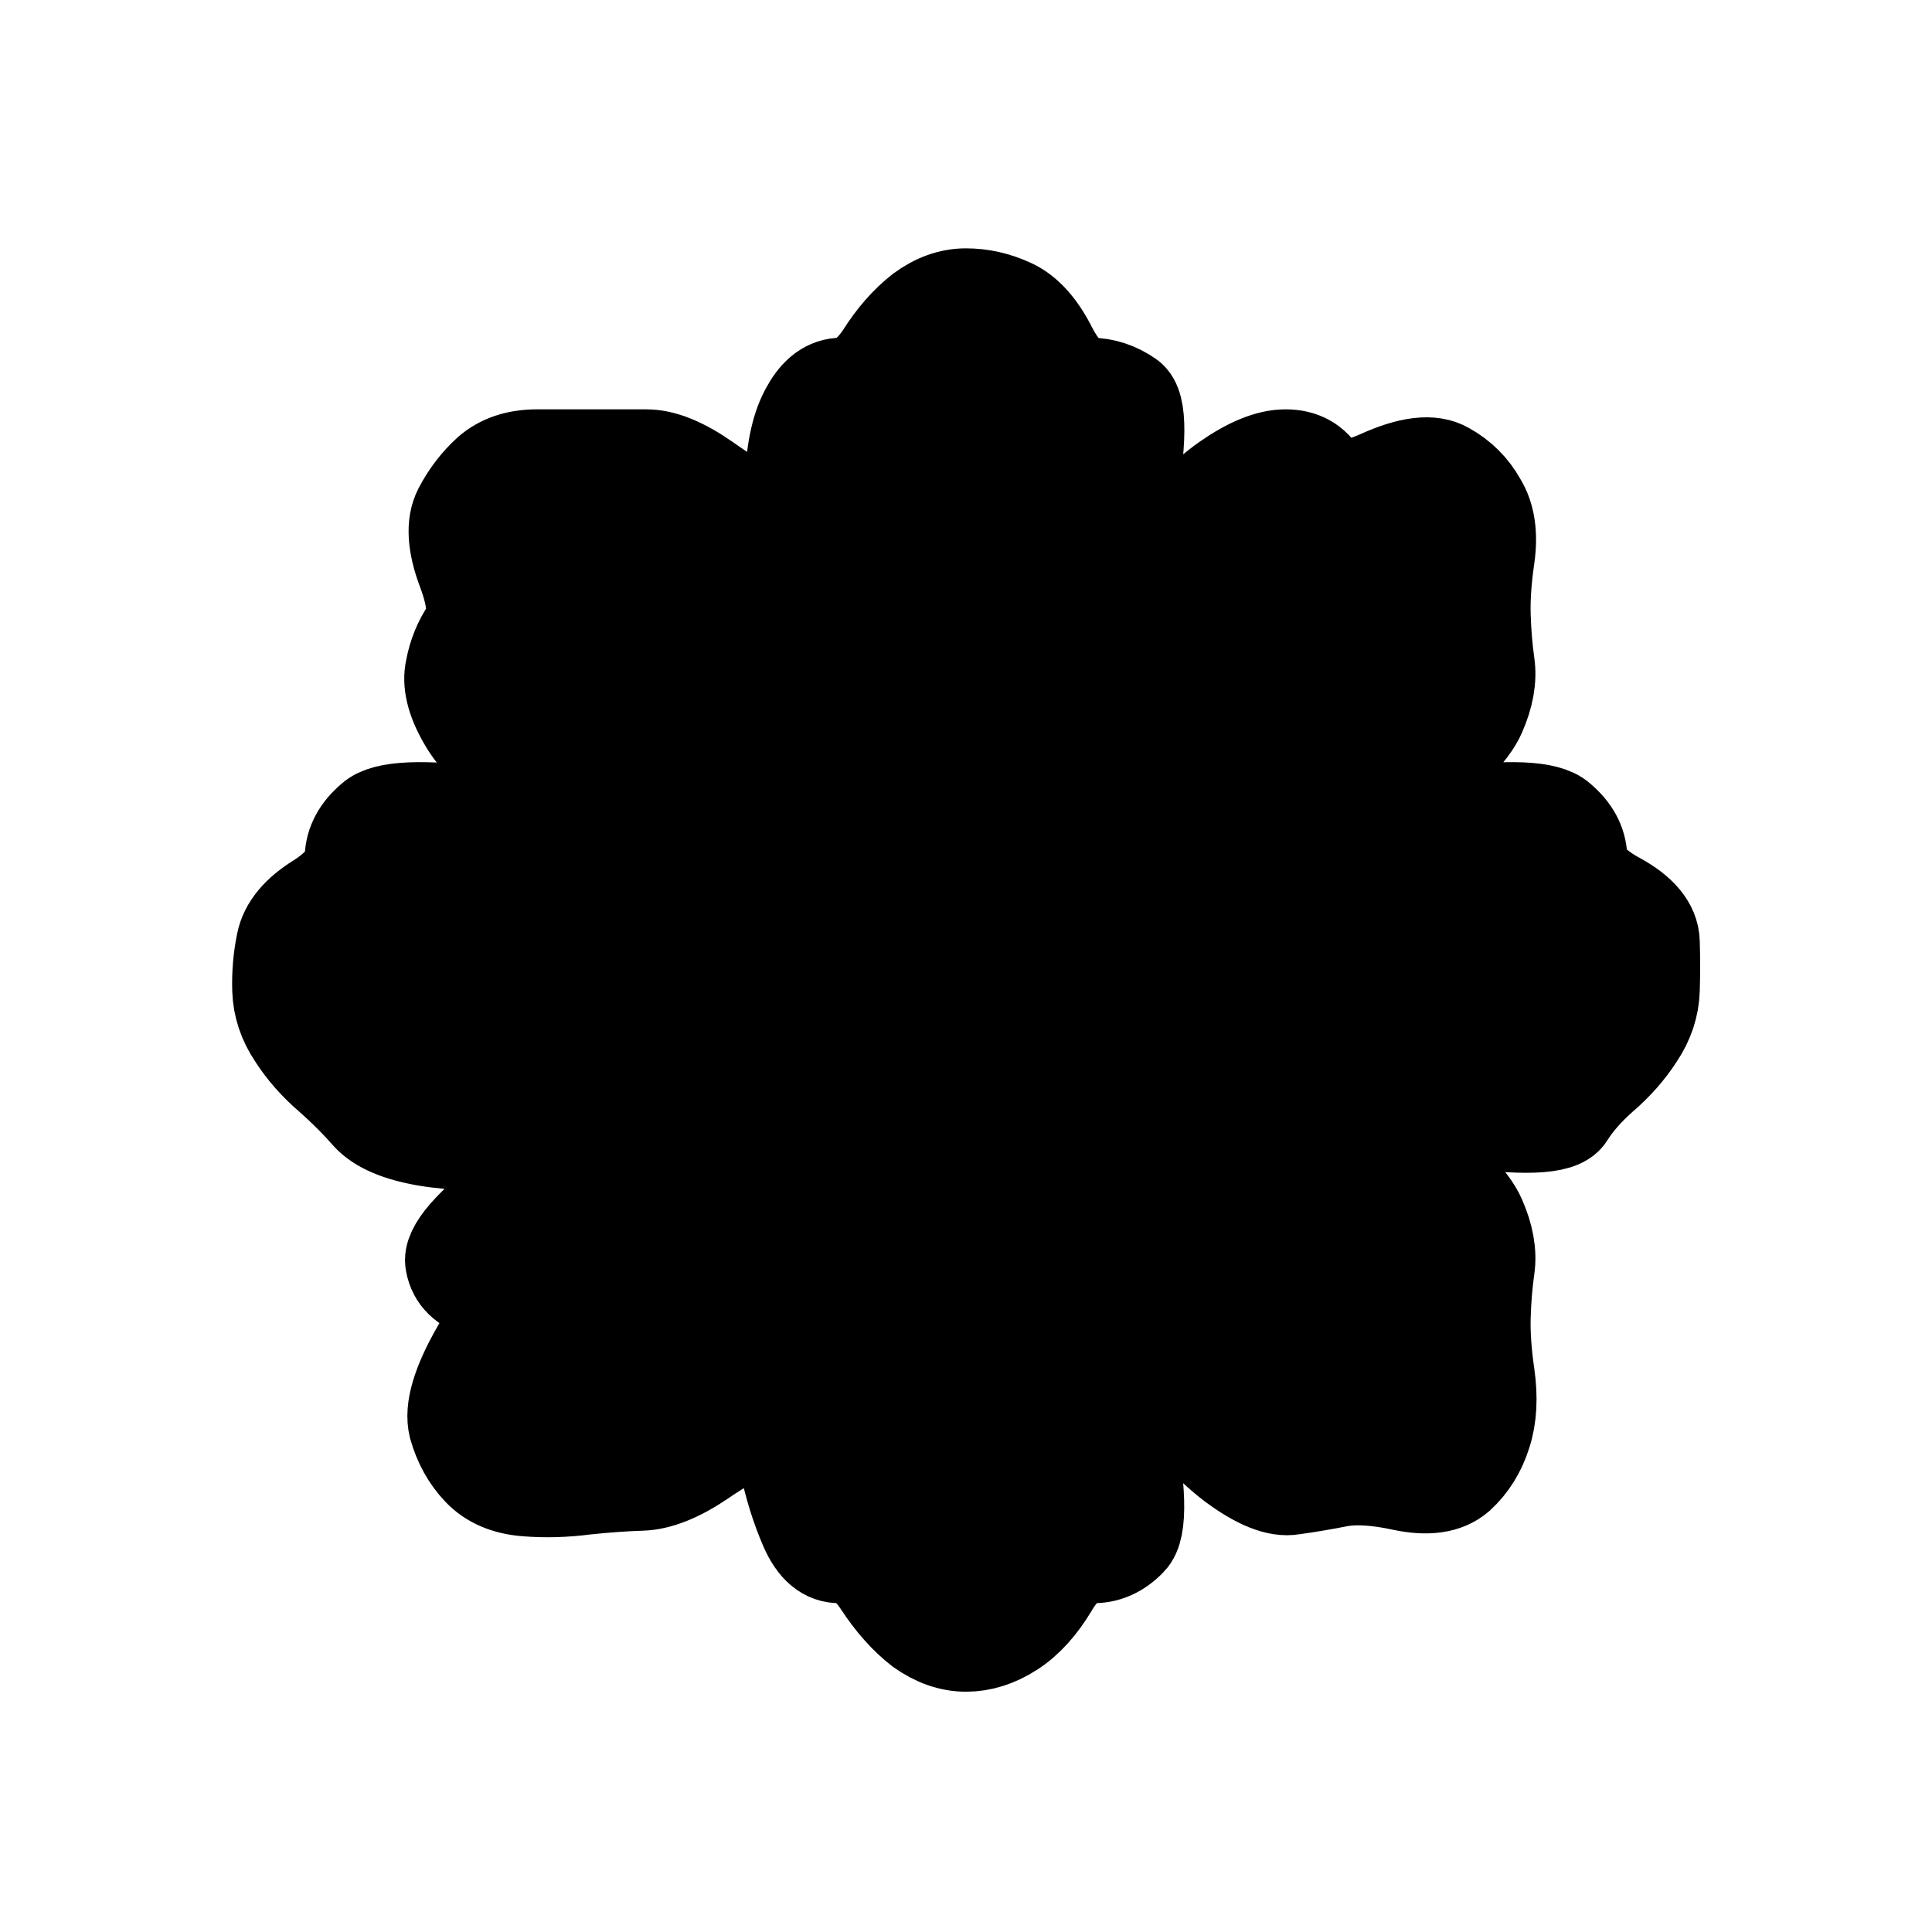
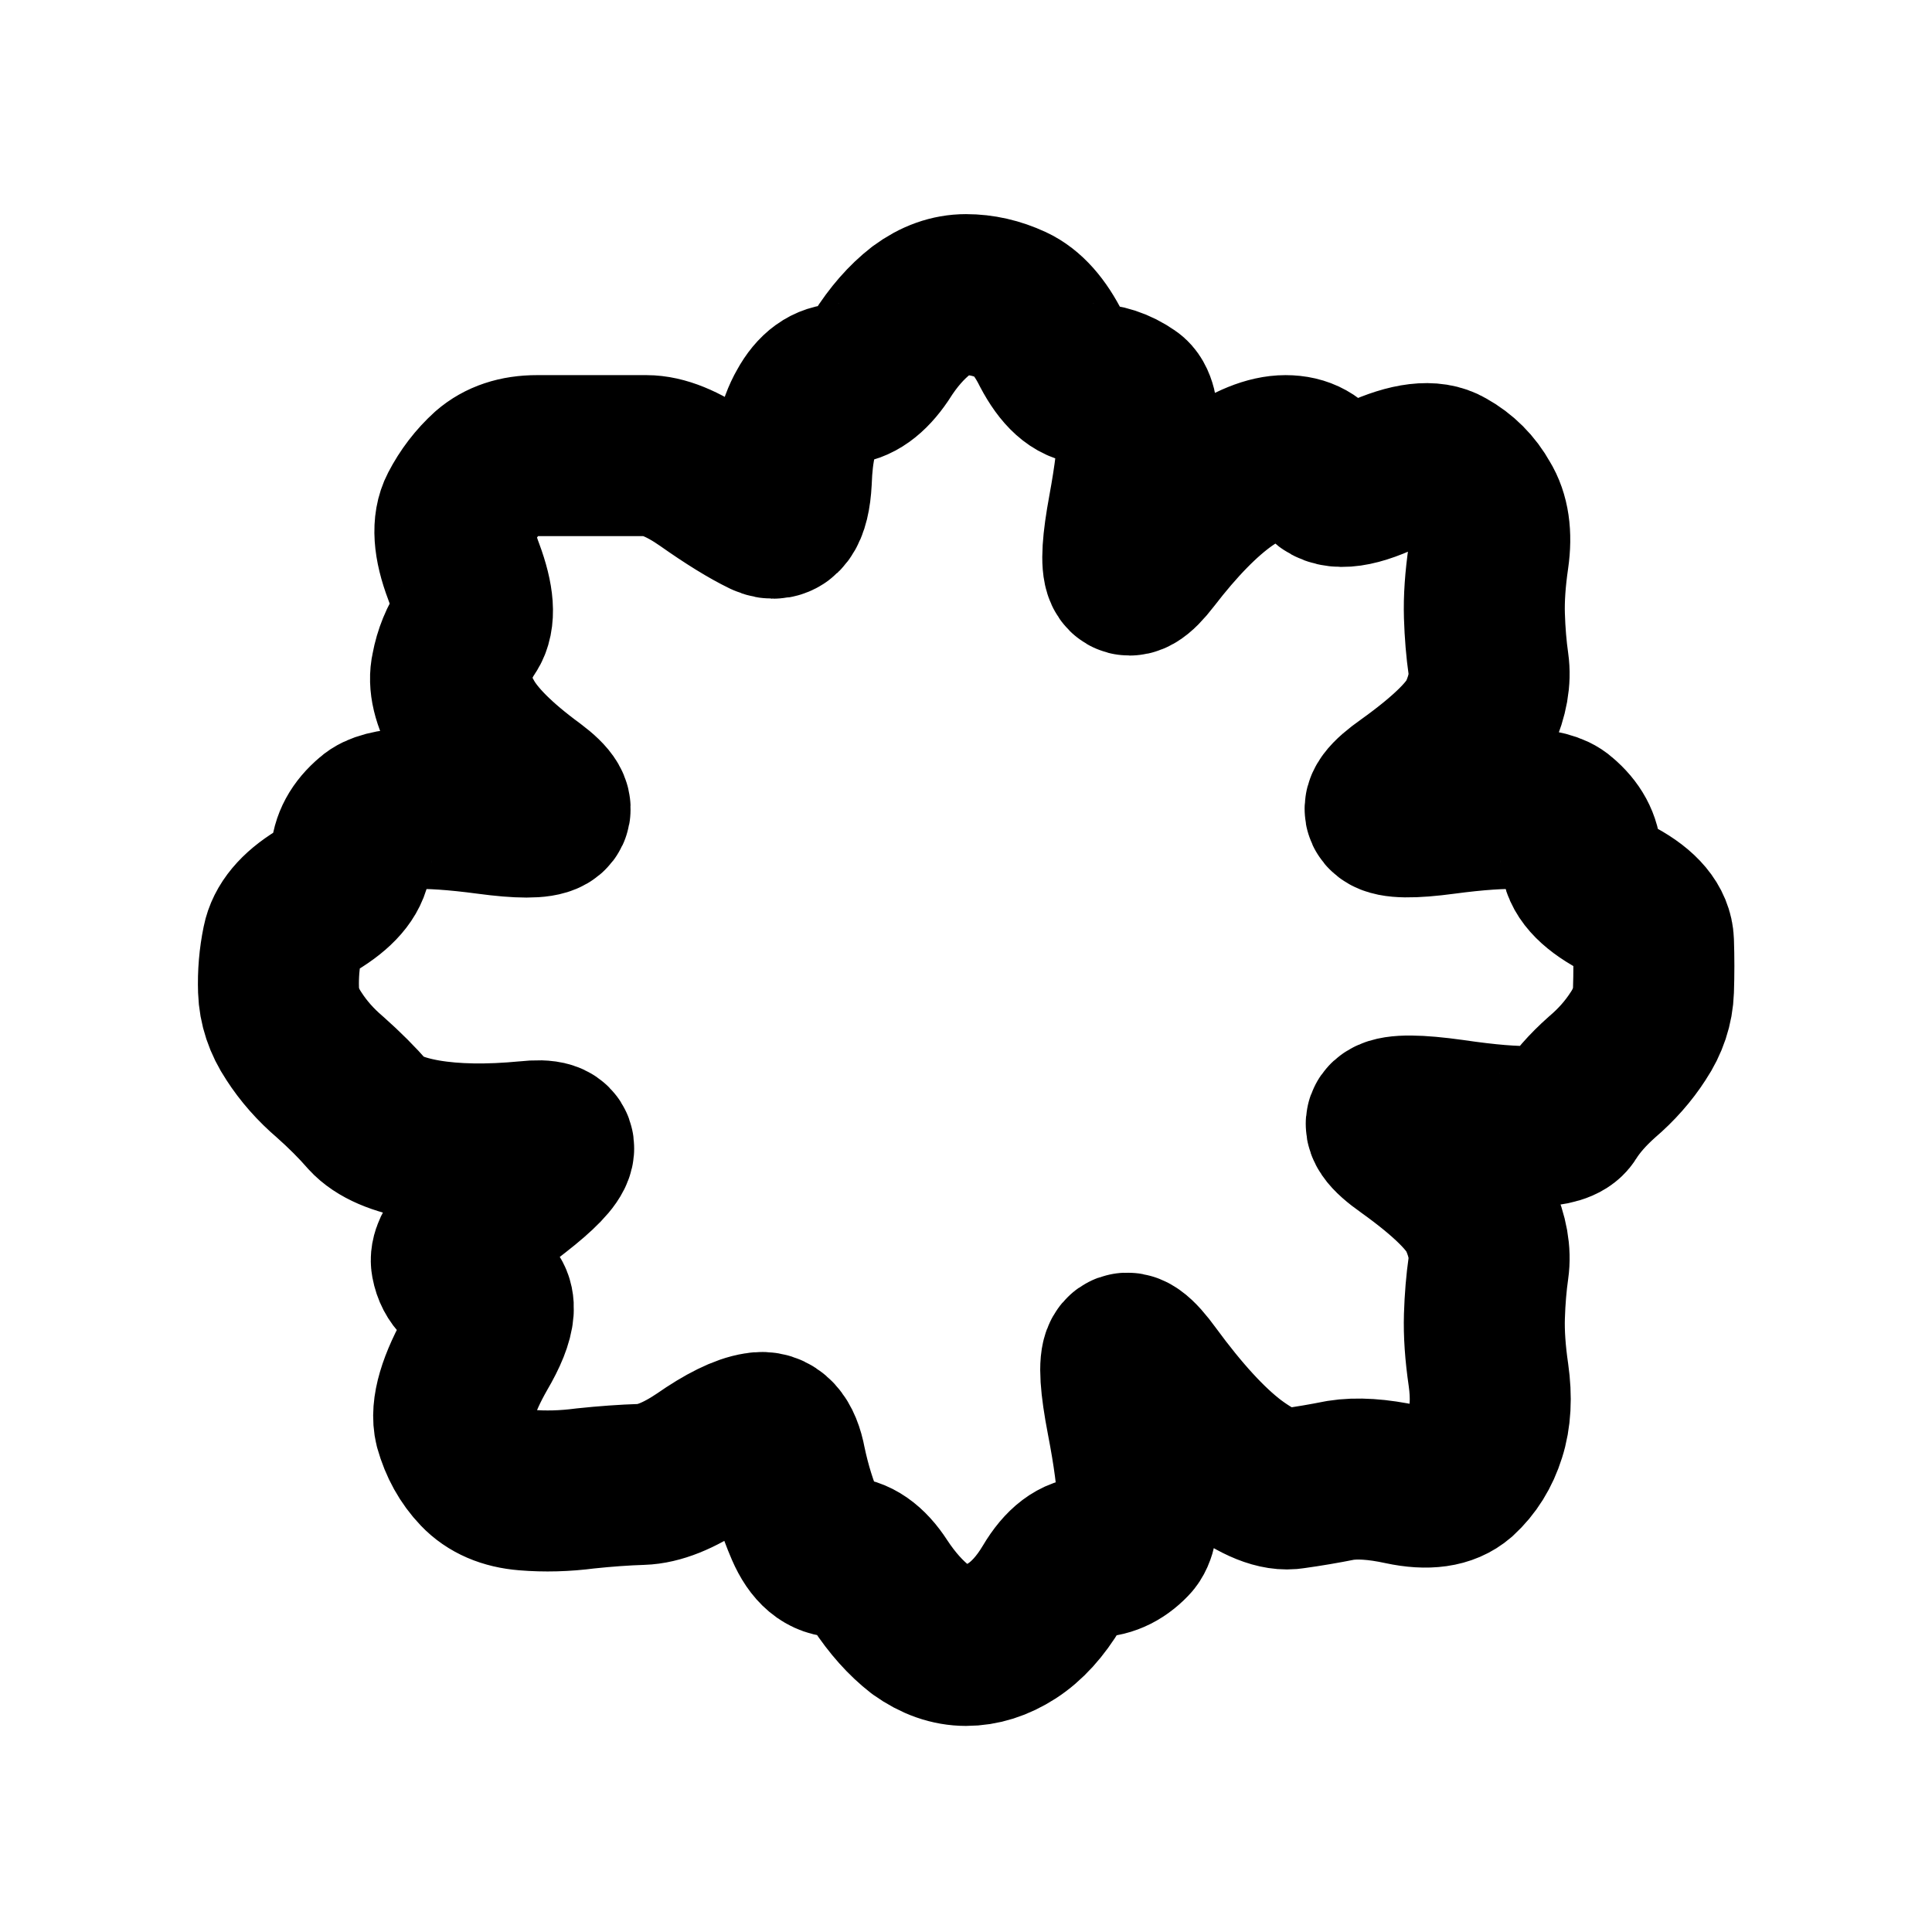
<svg xmlns="http://www.w3.org/2000/svg" width="24" height="24" viewBox="0 0 24 24" role="img" aria-labelledby="title desc">
-   <path d="M 20.54 11.70 Q 20.55 12.00 20.54 12.30 Q 20.53 12.60 20.35 12.87 Q 20.17 13.15 19.90 13.38 Q 19.63 13.62 19.48 13.86 Q 19.33 14.10 18.04 13.91 Q 16.75 13.73 17.49 14.25 Q 18.23 14.78 18.38 15.13 Q 18.53 15.47 18.49 15.75 Q 18.45 16.03 18.44 16.35 Q 18.43 16.67 18.49 17.08 Q 18.55 17.50 18.45 17.81 Q 18.35 18.13 18.12 18.34 Q 17.89 18.54 17.42 18.44 Q 16.96 18.34 16.65 18.39 Q 16.35 18.45 16.06 18.49 Q 15.78 18.54 15.31 18.19 Q 14.85 17.84 14.30 17.09 Q 13.75 16.33 14.00 17.63 Q 14.25 18.92 14.04 19.13 Q 13.83 19.35 13.56 19.34 Q 13.29 19.34 13.07 19.71 Q 12.85 20.08 12.57 20.26 Q 12.29 20.44 12.00 20.44 Q 11.71 20.44 11.43 20.24 Q 11.16 20.03 10.93 19.68 Q 10.71 19.34 10.44 19.34 Q 10.17 19.35 10.01 18.98 Q 9.85 18.61 9.76 18.18 Q 9.68 17.75 9.41 17.80 Q 9.15 17.84 8.72 18.14 Q 8.29 18.43 7.97 18.44 Q 7.65 18.45 7.27 18.49 Q 6.89 18.54 6.53 18.51 Q 6.16 18.48 5.95 18.26 Q 5.74 18.04 5.65 17.72 Q 5.57 17.40 5.93 16.77 Q 6.30 16.14 5.98 16.05 Q 5.66 15.96 5.61 15.69 Q 5.55 15.43 6.41 14.77 Q 7.27 14.10 6.55 14.18 Q 5.82 14.25 5.29 14.16 Q 4.77 14.07 4.57 13.85 Q 4.37 13.62 4.10 13.38 Q 3.83 13.15 3.65 12.87 Q 3.47 12.60 3.46 12.30 Q 3.45 12.00 3.51 11.71 Q 3.57 11.41 3.96 11.17 Q 4.35 10.92 4.36 10.65 Q 4.37 10.38 4.62 10.17 Q 4.86 9.95 6.06 10.11 Q 7.25 10.27 6.61 9.79 Q 5.97 9.32 5.76 8.94 Q 5.55 8.57 5.61 8.31 Q 5.66 8.04 5.81 7.82 Q 5.95 7.61 5.76 7.10 Q 5.57 6.60 5.71 6.33 Q 5.85 6.06 6.07 5.86 Q 6.30 5.66 6.67 5.66 Q 7.04 5.66 7.38 5.66 Q 7.72 5.66 8.03 5.66 Q 8.34 5.66 8.77 5.96 Q 9.21 6.27 9.50 6.41 Q 9.80 6.55 9.83 5.97 Q 9.85 5.39 10.03 5.08 Q 10.20 4.77 10.46 4.77 Q 10.72 4.76 10.95 4.42 Q 11.17 4.07 11.44 3.86 Q 11.71 3.66 12.00 3.66 Q 12.29 3.66 12.57 3.79 Q 12.85 3.92 13.06 4.34 Q 13.28 4.76 13.54 4.77 Q 13.80 4.77 14.03 4.93 Q 14.25 5.08 14.02 6.33 Q 13.79 7.57 14.29 6.92 Q 14.79 6.27 15.23 5.96 Q 15.66 5.66 15.97 5.66 Q 16.28 5.66 16.42 5.91 Q 16.56 6.17 17.13 5.92 Q 17.70 5.66 17.97 5.82 Q 18.24 5.97 18.39 6.24 Q 18.55 6.50 18.49 6.92 Q 18.43 7.33 18.44 7.65 Q 18.45 7.97 18.49 8.25 Q 18.53 8.53 18.38 8.87 Q 18.23 9.22 17.49 9.75 Q 16.75 10.27 17.94 10.11 Q 19.14 9.95 19.38 10.17 Q 19.63 10.38 19.64 10.65 Q 19.65 10.92 20.09 11.16 Q 20.53 11.40 20.54 11.70 Z" fill="currentColor" stroke="currentColor" stroke-width="1.15" stroke-linejoin="round" />
+   <path d="M 20.54 11.70 Q 20.55 12.00 20.54 12.30 Q 20.53 12.60 20.35 12.87 Q 20.17 13.15 19.90 13.38 Q 19.63 13.62 19.48 13.86 Q 19.33 14.10 18.04 13.91 Q 16.75 13.73 17.49 14.25 Q 18.23 14.78 18.38 15.13 Q 18.53 15.47 18.49 15.75 Q 18.45 16.03 18.44 16.35 Q 18.43 16.67 18.49 17.08 Q 18.55 17.50 18.45 17.81 Q 18.35 18.13 18.12 18.34 Q 17.89 18.54 17.42 18.44 Q 16.96 18.34 16.65 18.39 Q 16.35 18.45 16.06 18.49 Q 15.78 18.54 15.31 18.19 Q 14.85 17.84 14.30 17.09 Q 13.75 16.33 14.00 17.63 Q 14.25 18.92 14.04 19.13 Q 13.83 19.35 13.56 19.34 Q 13.29 19.34 13.07 19.71 Q 12.85 20.08 12.57 20.26 Q 12.29 20.44 12.00 20.44 Q 11.71 20.44 11.43 20.24 Q 11.16 20.03 10.93 19.68 Q 10.71 19.34 10.44 19.34 Q 10.17 19.35 10.01 18.98 Q 9.85 18.61 9.76 18.18 Q 9.68 17.75 9.41 17.80 Q 9.15 17.84 8.72 18.14 Q 8.29 18.43 7.97 18.44 Q 7.65 18.45 7.27 18.49 Q 6.89 18.54 6.53 18.51 Q 6.16 18.48 5.95 18.26 Q 5.74 18.04 5.65 17.72 Q 5.57 17.40 5.93 16.77 Q 6.30 16.14 5.98 16.05 Q 5.66 15.96 5.61 15.69 Q 5.55 15.43 6.41 14.77 Q 7.27 14.10 6.55 14.18 Q 5.82 14.25 5.29 14.16 Q 4.77 14.07 4.57 13.85 Q 4.37 13.62 4.10 13.38 Q 3.83 13.15 3.65 12.87 Q 3.47 12.60 3.46 12.30 Q 3.45 12.00 3.51 11.71 Q 3.57 11.41 3.96 11.17 Q 4.35 10.92 4.36 10.65 Q 4.37 10.38 4.62 10.17 Q 4.86 9.95 6.06 10.11 Q 7.25 10.27 6.61 9.79 Q 5.97 9.32 5.76 8.94 Q 5.55 8.57 5.61 8.31 Q 5.66 8.04 5.81 7.82 Q 5.95 7.61 5.76 7.10 Q 5.57 6.60 5.71 6.33 Q 5.85 6.06 6.07 5.86 Q 6.30 5.66 6.67 5.66 Q 7.04 5.66 7.38 5.66 Q 7.72 5.66 8.03 5.66 Q 8.34 5.66 8.77 5.96 Q 9.21 6.27 9.50 6.41 Q 9.80 6.55 9.83 5.97 Q 9.85 5.39 10.03 5.08 Q 10.20 4.77 10.46 4.77 Q 10.72 4.76 10.95 4.42 Q 11.17 4.07 11.44 3.86 Q 11.71 3.66 12.00 3.66 Q 12.29 3.66 12.57 3.79 Q 12.85 3.92 13.06 4.34 Q 13.28 4.76 13.54 4.77 Q 13.80 4.77 14.03 4.93 Q 14.25 5.08 14.02 6.33 Q 13.79 7.57 14.29 6.92 Q 14.79 6.27 15.23 5.96 Q 15.66 5.66 15.97 5.66 Q 16.28 5.66 16.42 5.91 Q 16.56 6.17 17.13 5.92 Q 17.70 5.66 17.97 5.82 Q 18.24 5.97 18.39 6.24 Q 18.55 6.50 18.49 6.92 Q 18.43 7.33 18.44 7.65 Q 18.45 7.97 18.49 8.25 Q 18.53 8.53 18.38 8.87 Q 18.23 9.22 17.49 9.75 Q 16.75 10.27 17.94 10.11 Q 19.14 9.95 19.38 10.17 Q 19.63 10.38 19.64 10.65 Q 19.65 10.92 20.09 11.16 Q 20.53 11.40 20.54 11.70 Z" fill="none" stroke="currentColor" stroke-width="2" stroke-linejoin="round" />
</svg>
